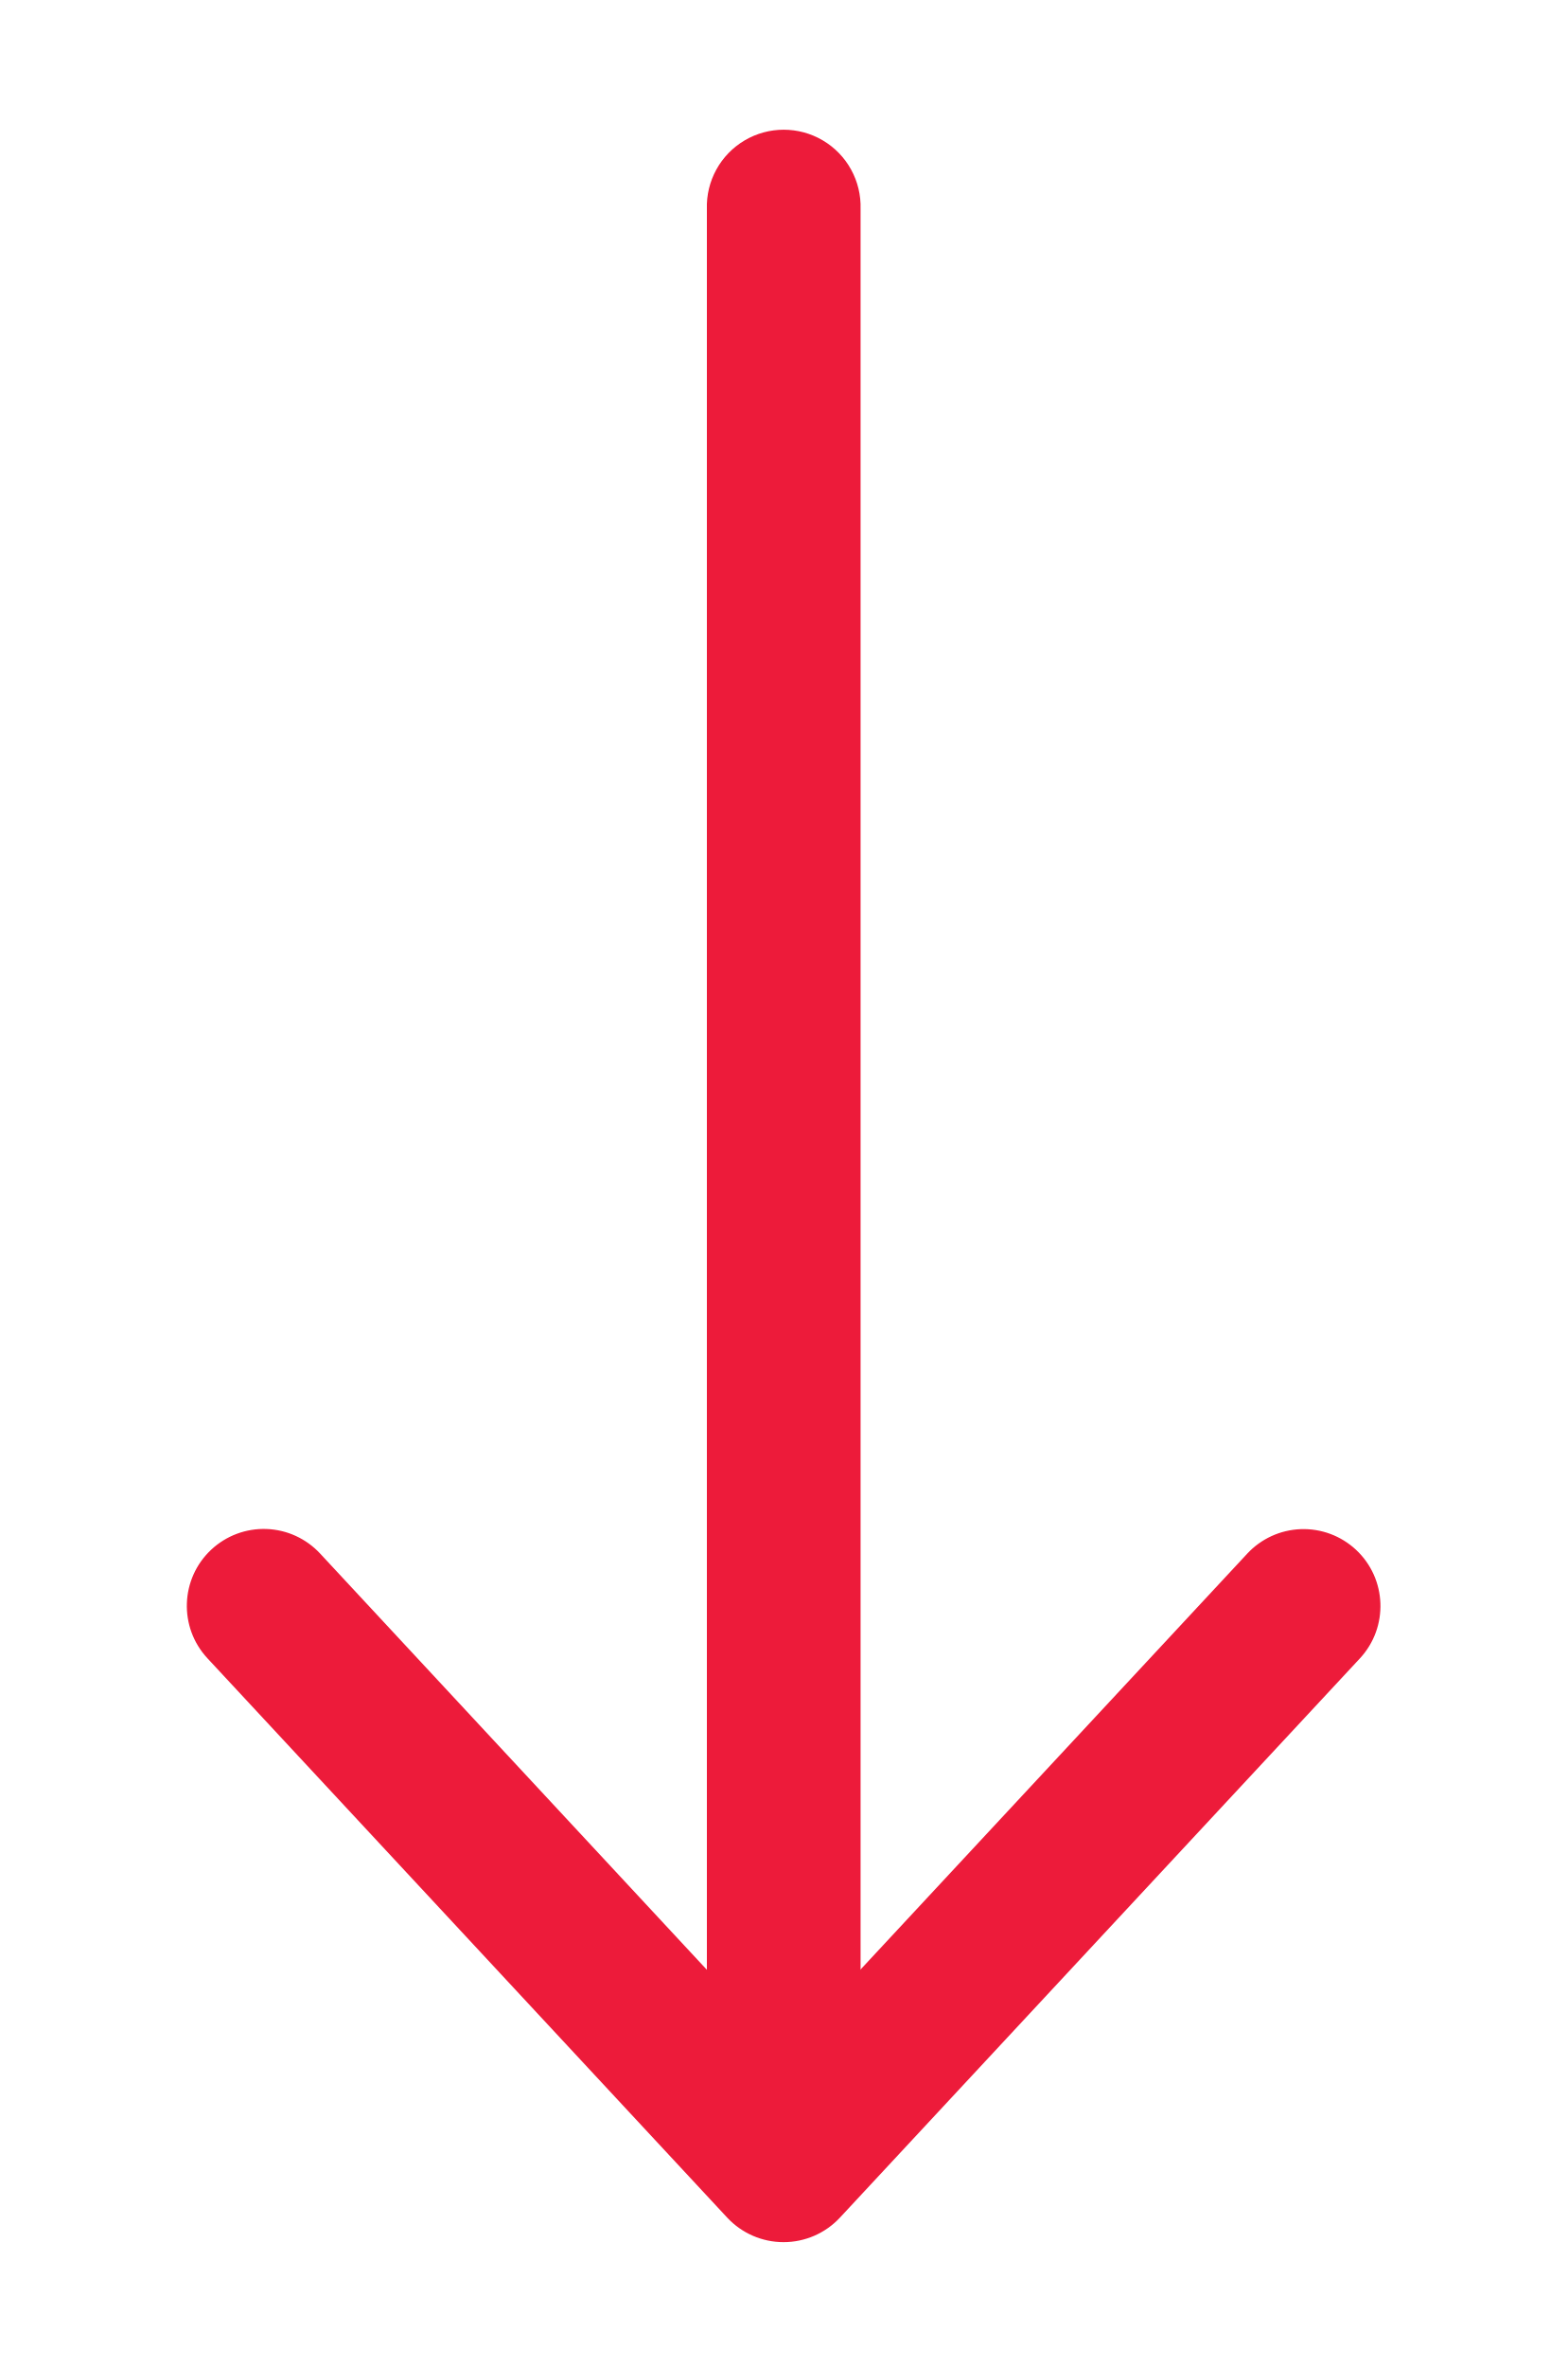
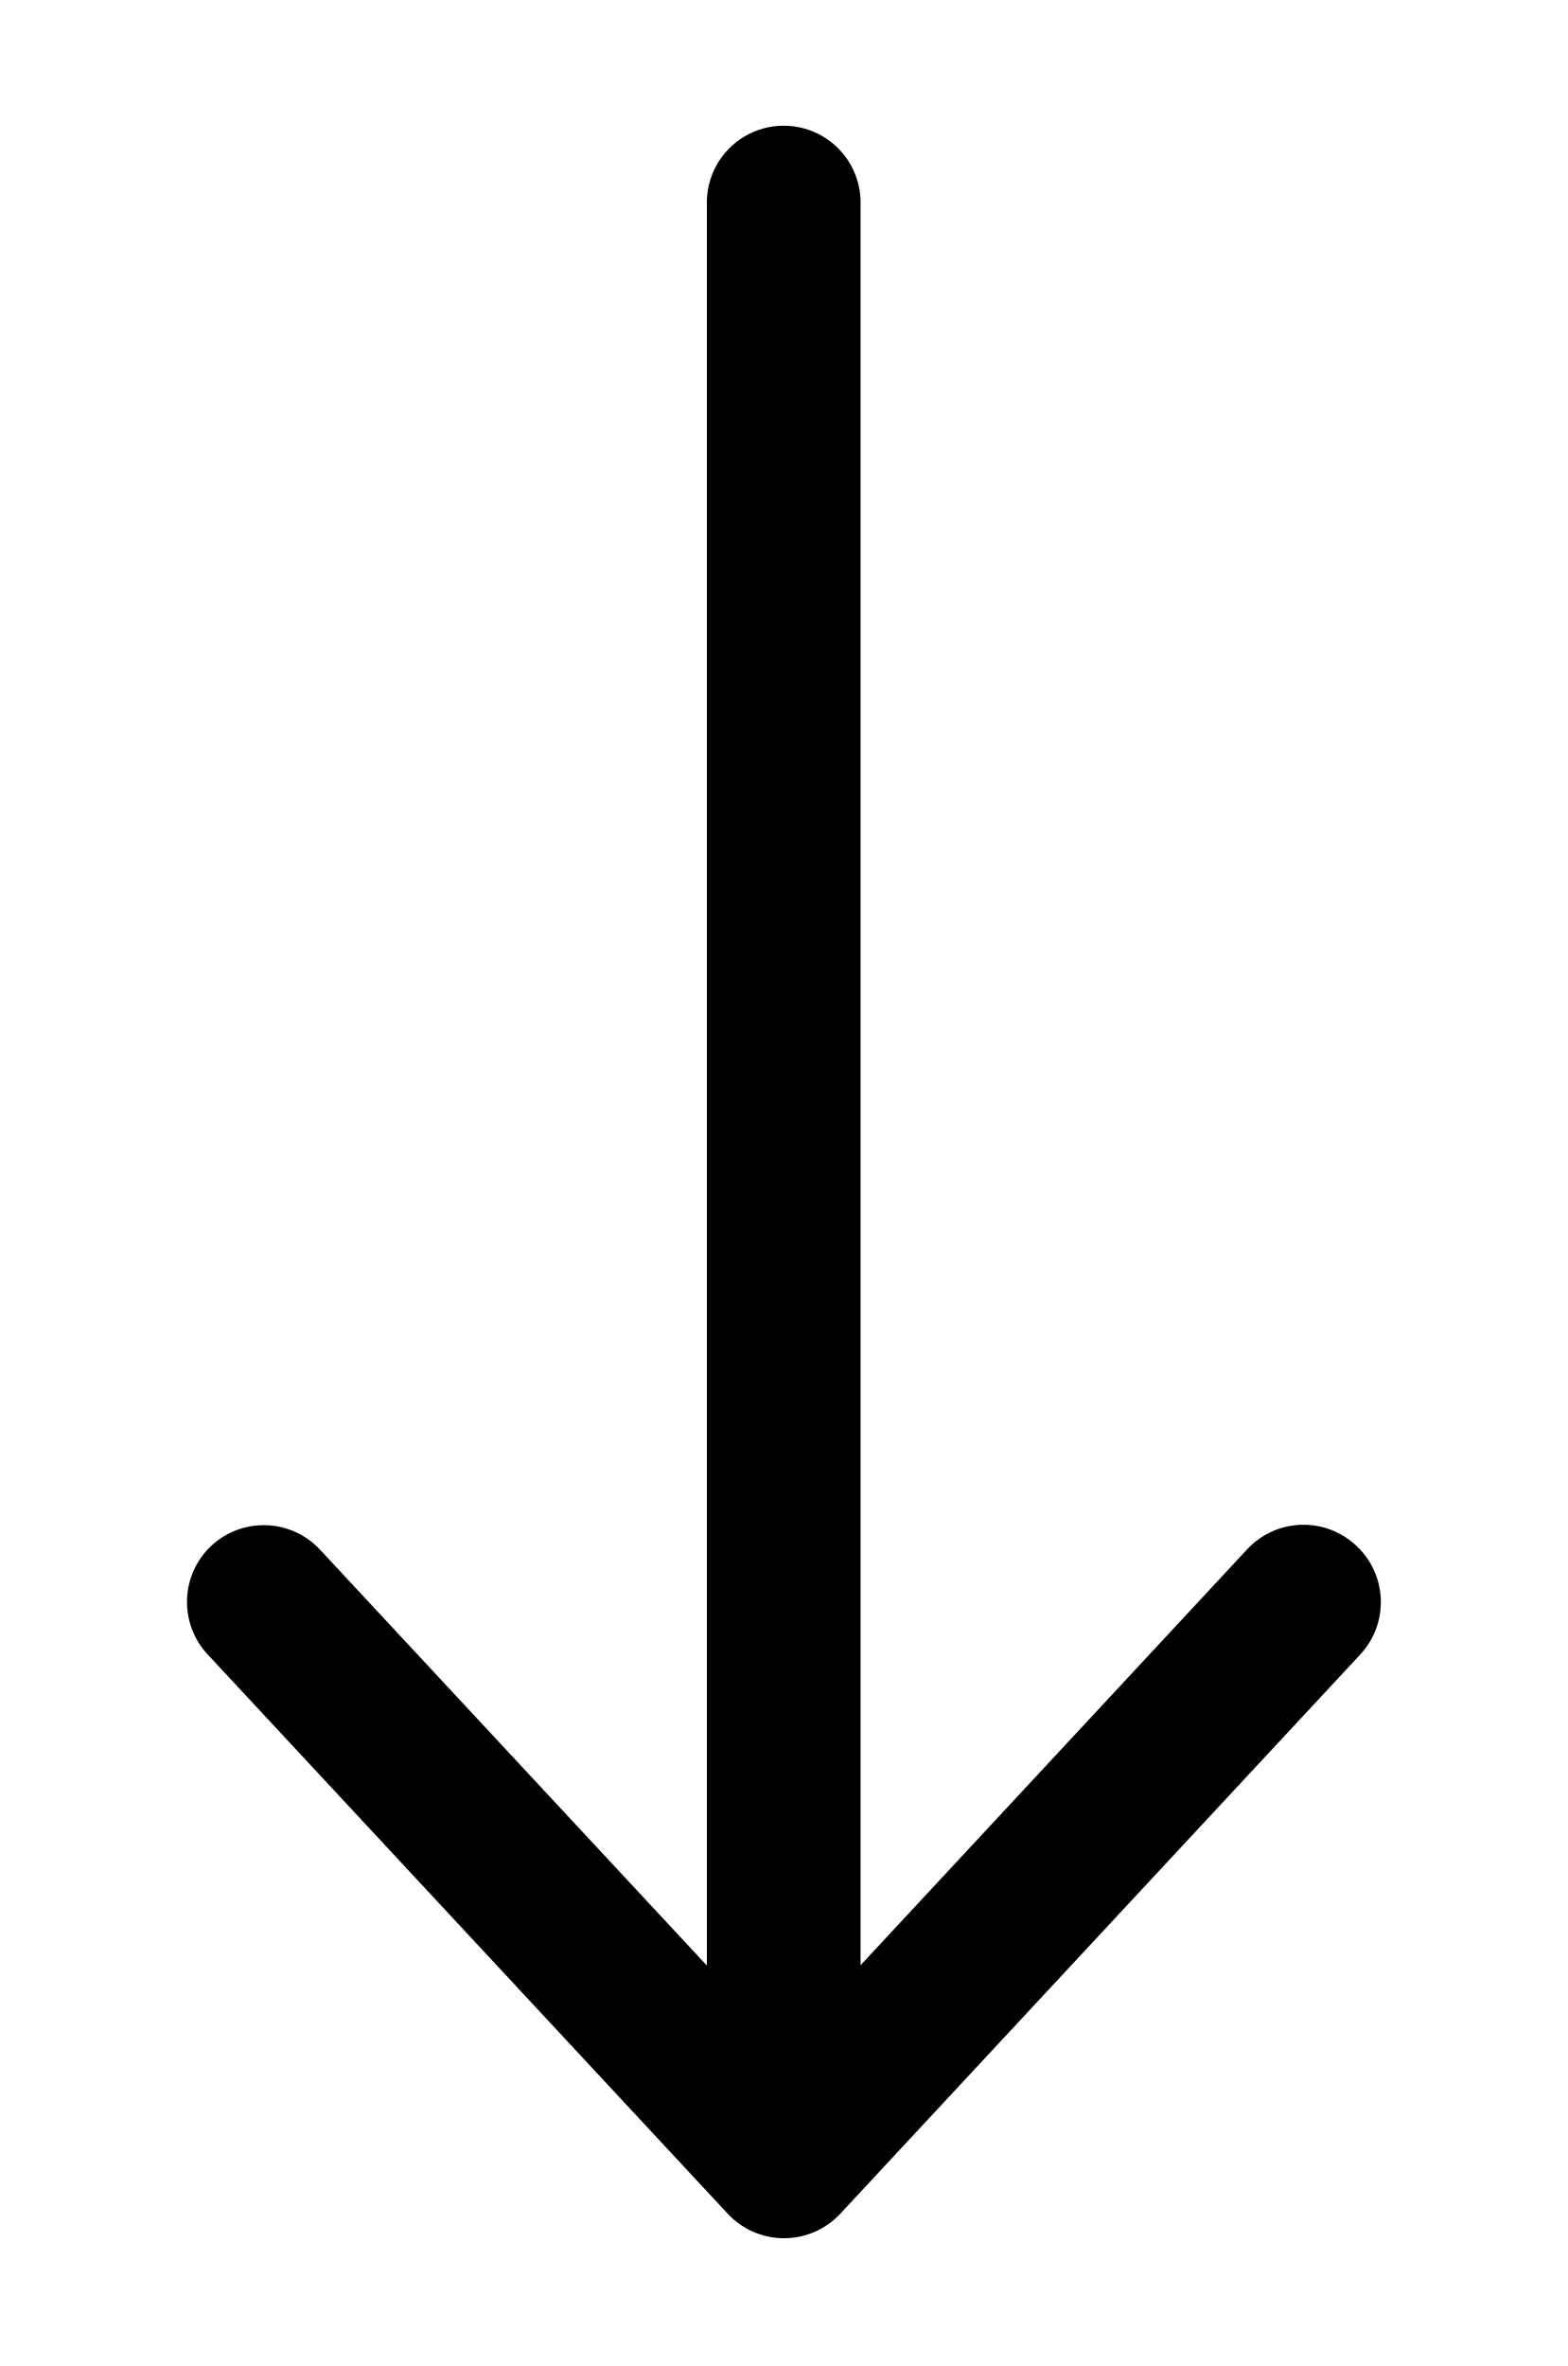
<svg xmlns="http://www.w3.org/2000/svg" id="Layer_1" data-name="Layer 1" viewBox="0 0 198.75 300">
-   <defs>
-     <style>.cls-1{fill:#ed1b3a;}</style>
-   </defs>
-   <path class="cls-1" d="M99.38,277.45a9.74,9.74,0,0,1-9.74-9.74V26.51a9.75,9.75,0,1,1,19.49,0v241.2A9.74,9.74,0,0,1,99.38,277.45Z" />
-   <path class="cls-1" d="M26.8,196.48h0a9.75,9.75,0,0,1,13.79.5l51.63,55.56a9.76,9.76,0,0,0,14.29,0L158.16,197a9.75,9.75,0,0,1,13.79-.5h0a9.76,9.76,0,0,1,.5,13.78l-65.94,70.91a9.77,9.77,0,0,1-14.29,0L26.3,210.26A9.76,9.76,0,0,1,26.8,196.48Z" />
+   <path d="M99.38,276.93a9.74,9.74,0,0,1-9.74-9.74V26a9.75,9.75,0,1,1,19.49,0v241.2A9.74,9.74,0,0,1,99.38,276.93Z" />
+   <path d="M26.8,196h0a9.75,9.75,0,0,1,13.79.5L92.22,252a9.76,9.76,0,0,0,14.29,0l51.65-55.56A9.75,9.75,0,0,1,172,196h0a9.76,9.76,0,0,1,.5,13.78l-65.94,70.91a9.75,9.75,0,0,1-14.28,0L26.3,209.74A9.76,9.76,0,0,1,26.8,196Z" />
</svg>
